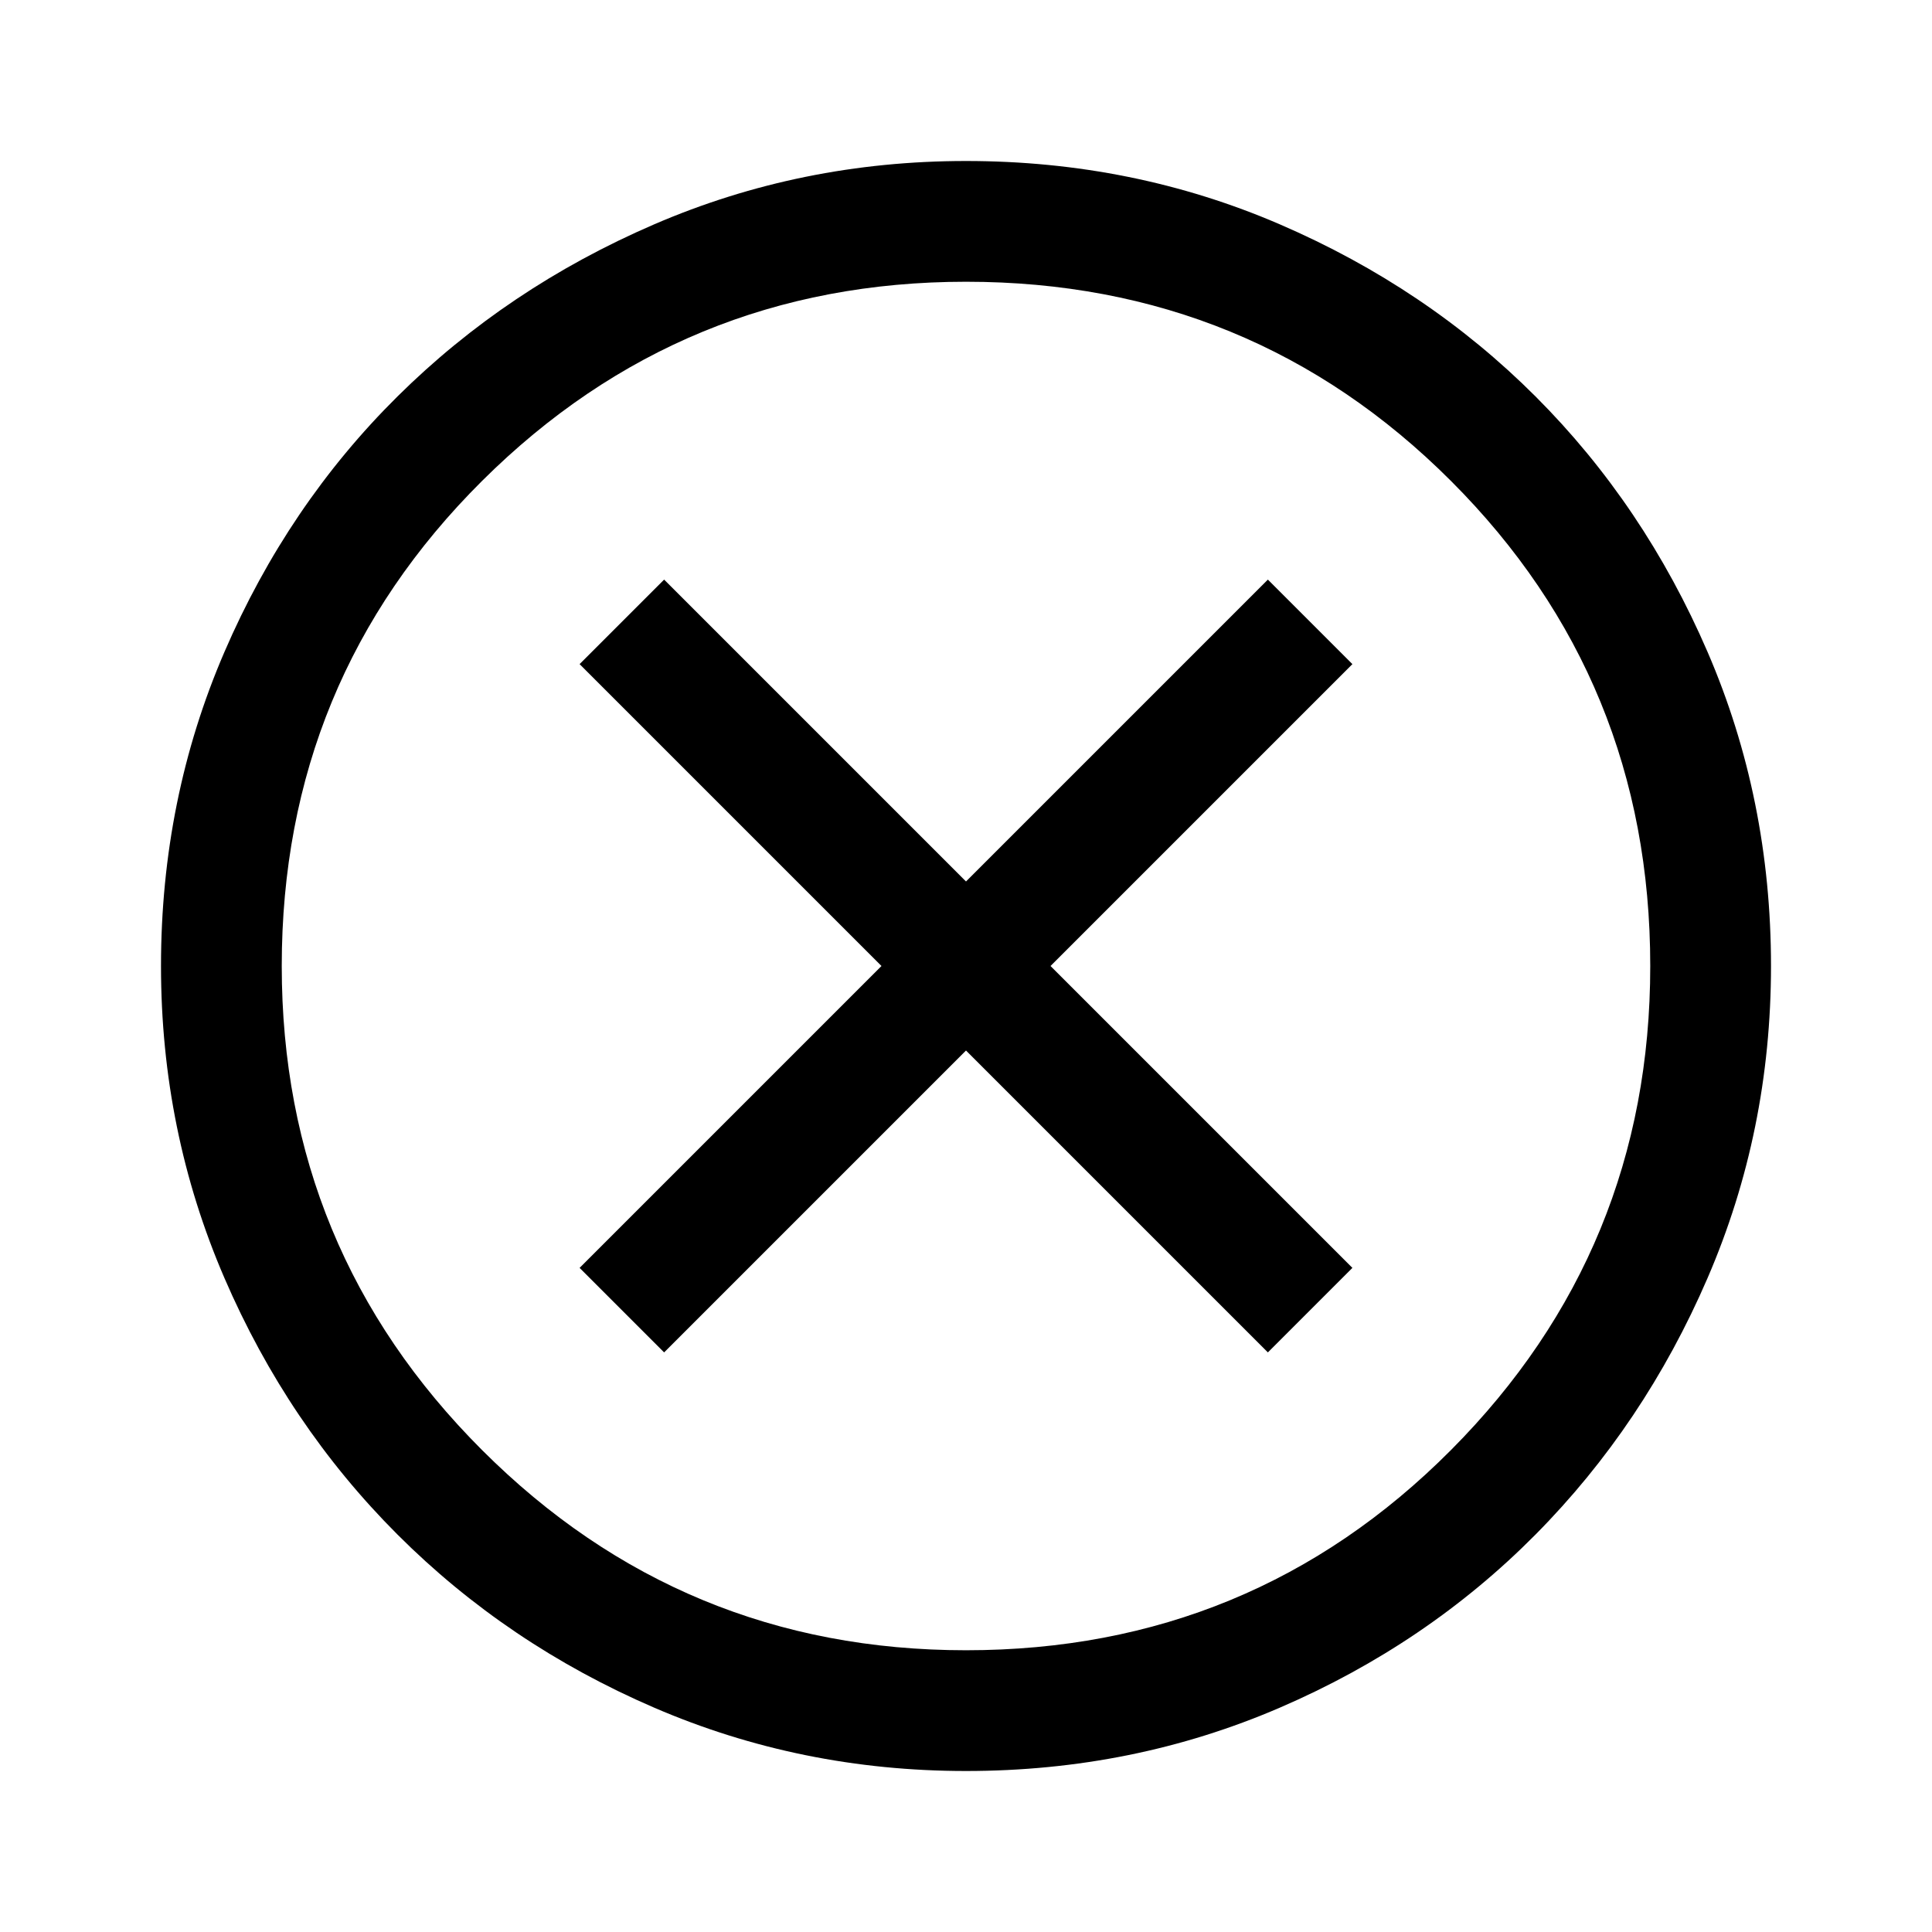
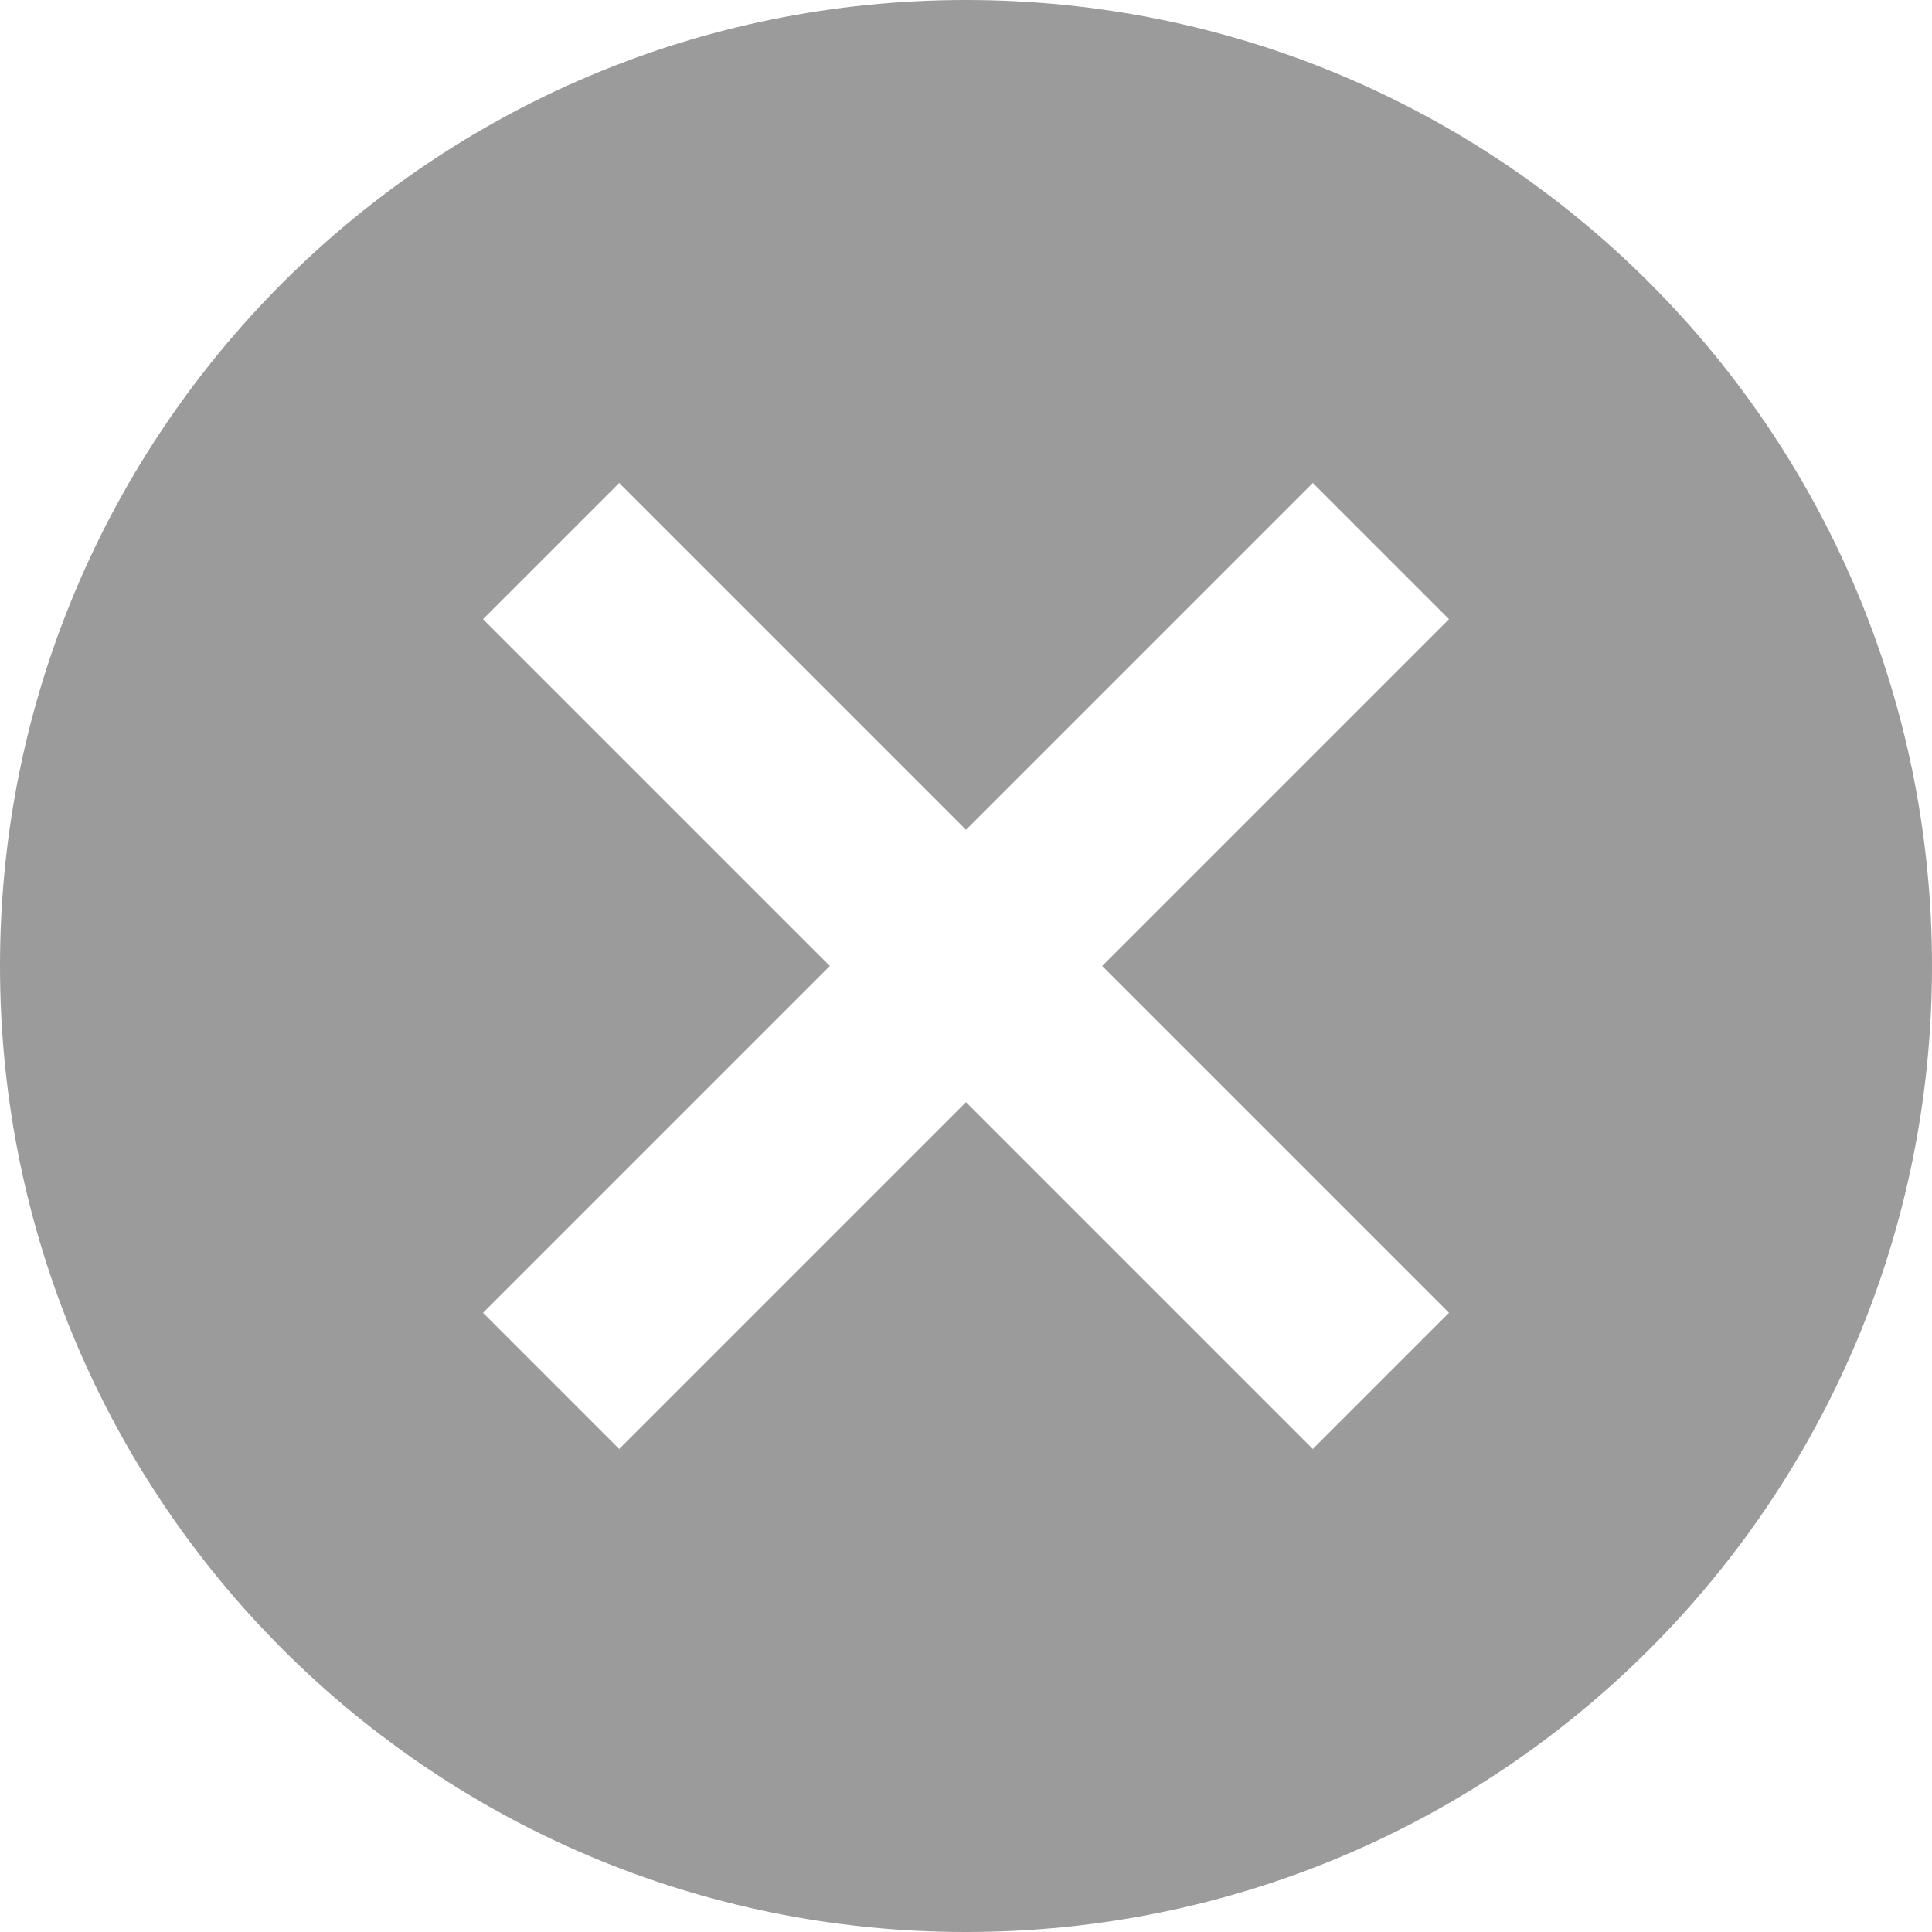
- <svg xmlns="http://www.w3.org/2000/svg" height="48" width="48">
-   <path d="m16.5 33.6 7.5-7.5 7.5 7.5 2.1-2.1-7.5-7.5 7.5-7.5-2.1-2.1-7.5 7.5-7.5-7.5-2.1 2.1 7.5 7.5-7.5 7.5ZM24 44q-4.1 0-7.75-1.575-3.65-1.575-6.375-4.3-2.725-2.725-4.3-6.375Q4 28.1 4 24q0-4.15 1.575-7.8 1.575-3.65 4.3-6.35 2.725-2.7 6.375-4.275Q19.9 4 24 4q4.15 0 7.8 1.575 3.65 1.575 6.35 4.275 2.7 2.7 4.275 6.35Q44 19.85 44 24q0 4.1-1.575 7.75-1.575 3.65-4.275 6.375t-6.35 4.3Q28.15 44 24 44Zm0-3q7.1 0 12.05-4.975Q41 31.05 41 24q0-7.1-4.95-12.05Q31.1 7 24 7q-7.05 0-12.025 4.95Q7 16.9 7 24q0 7.05 4.975 12.025Q16.95 41 24 41Zm0-17Z" />
+ <svg xmlns="http://www.w3.org/2000/svg" width="25" height="25" viewBox="0 0 25 25" fill="none">
+   <path d="M12.5 0C5.588 0 0 5.588 0 12.5C0 19.413 5.588 25 12.5 25C19.413 25 25 19.413 25 12.5C25 5.588 19.413 0 12.5 0ZM18.75 16.988L16.988 18.75L12.5 14.262L8.012 18.75L6.25 16.988L10.738 12.5L6.25 8.012L8.012 6.25L12.5 10.738L16.988 6.25L18.75 8.012L14.262 12.5L18.75 16.988Z" fill="#9B9B9B" />
</svg>
